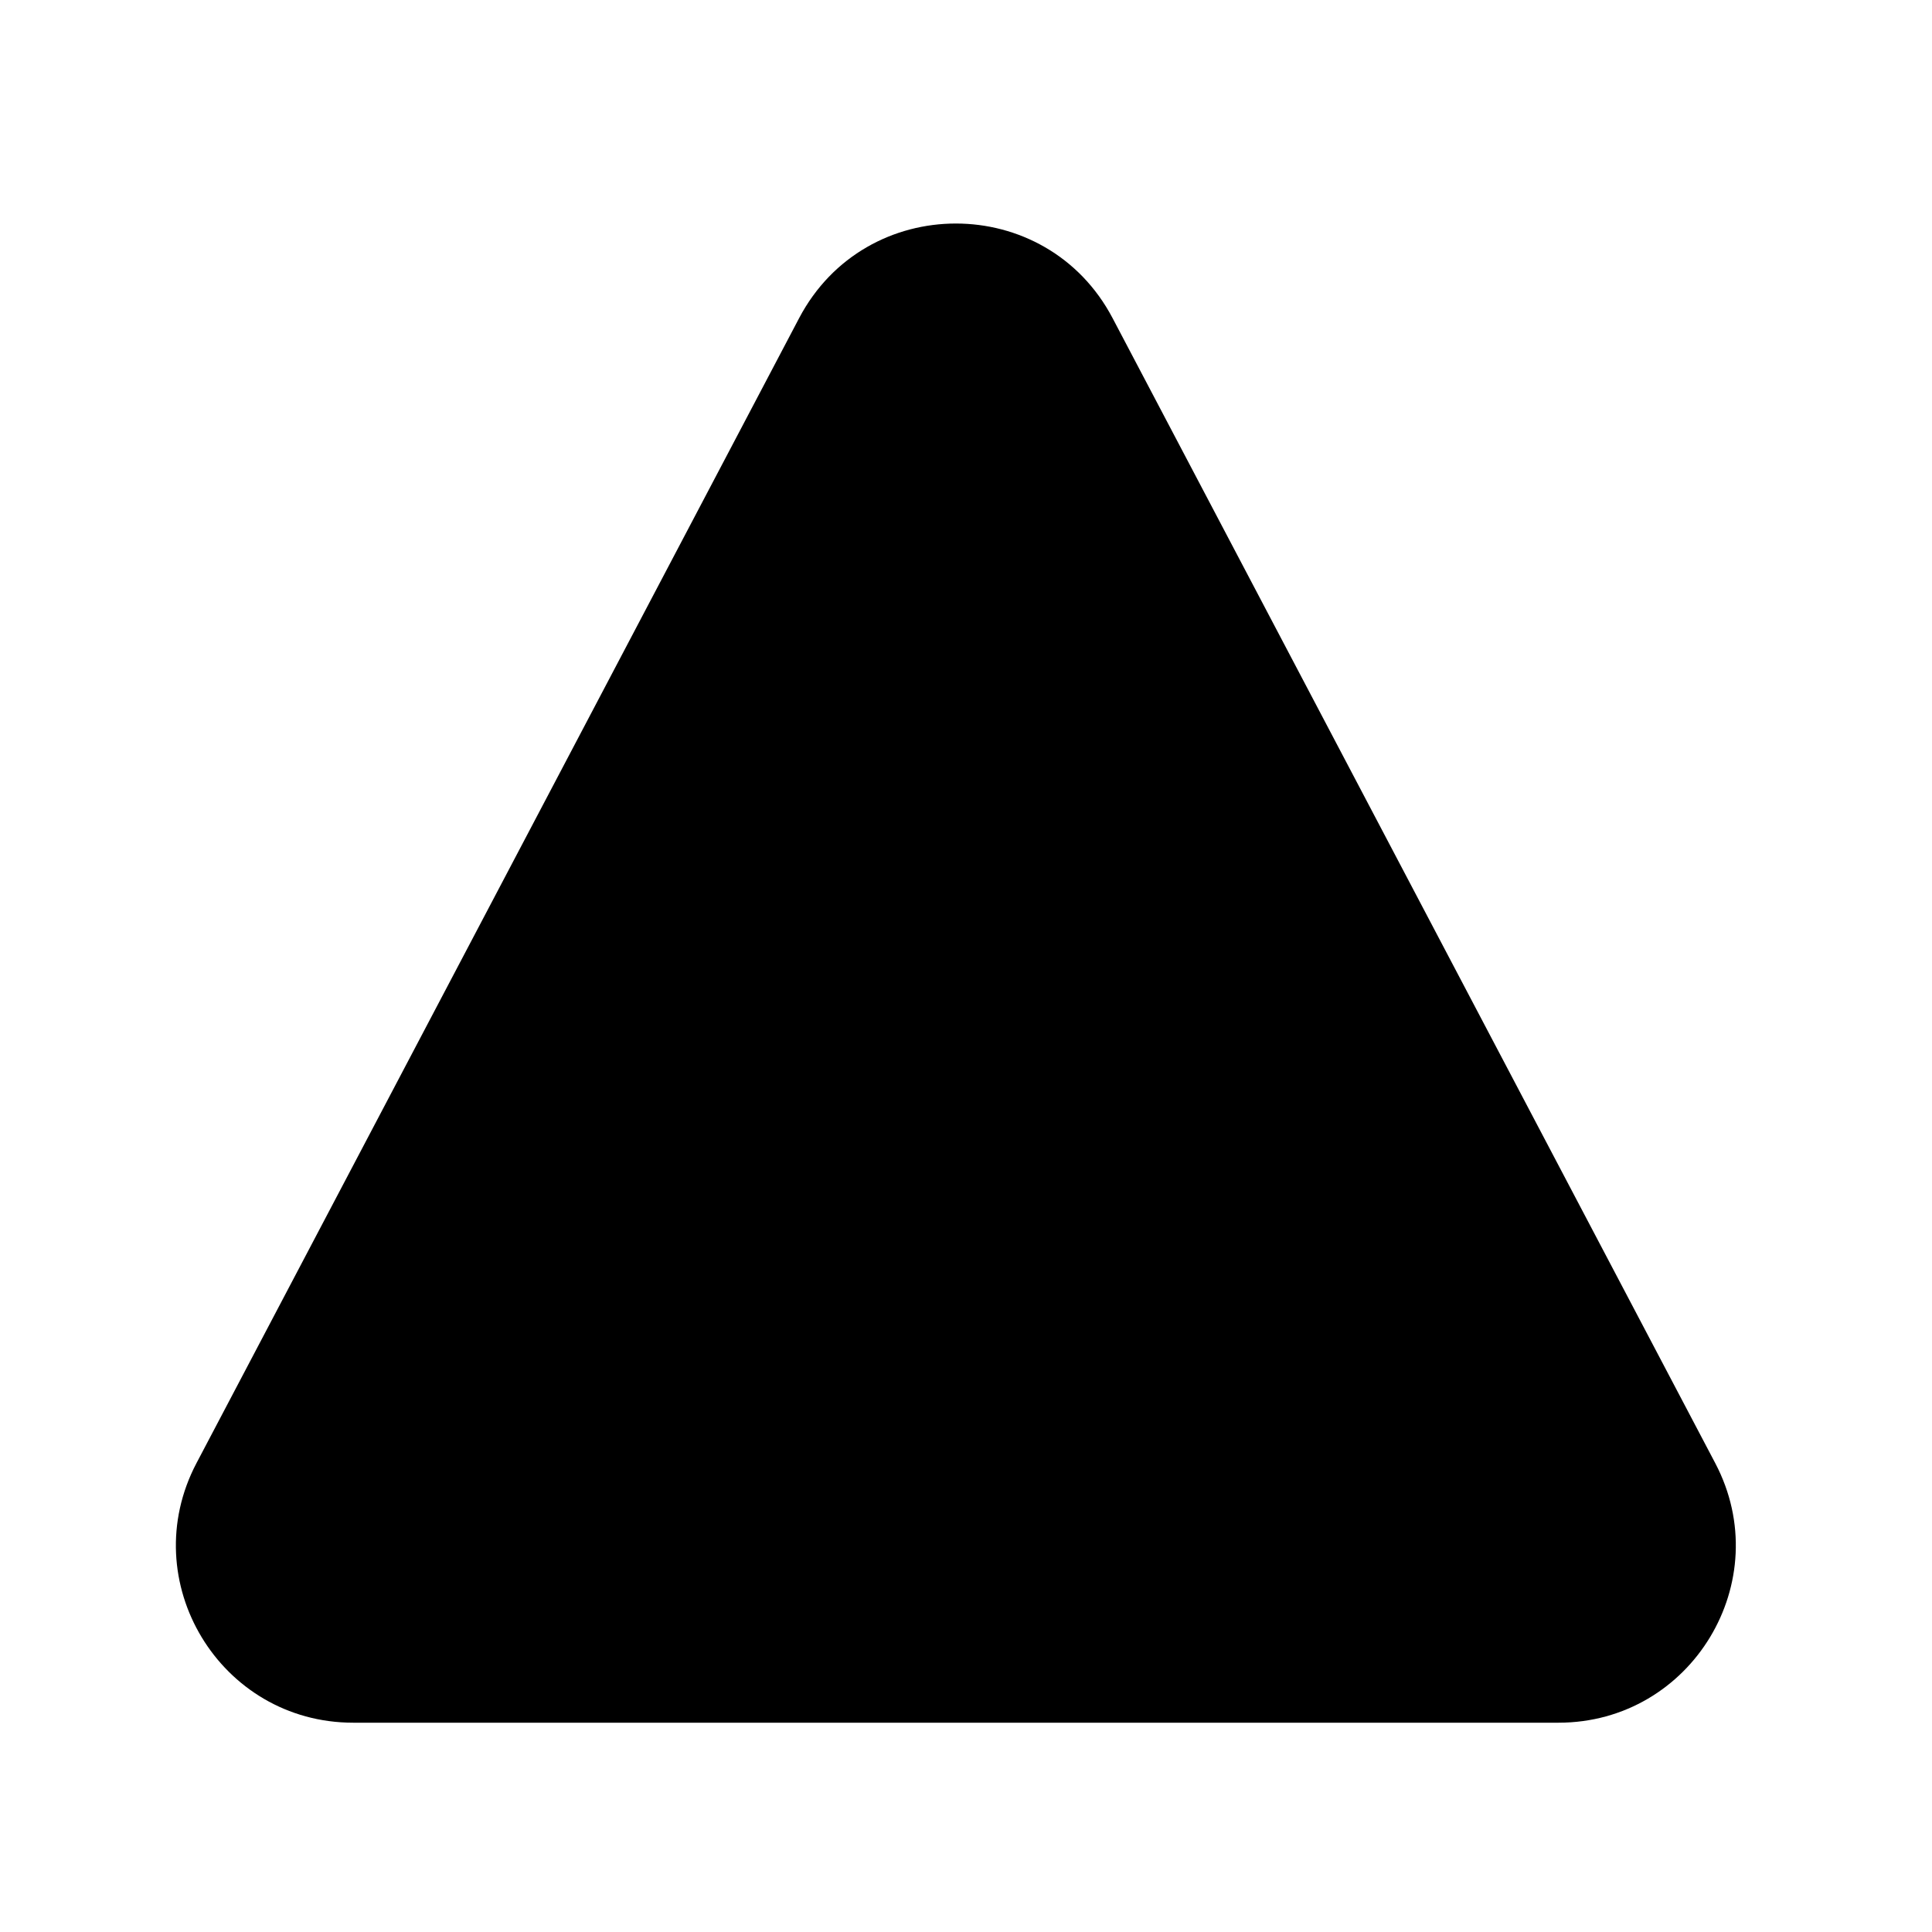
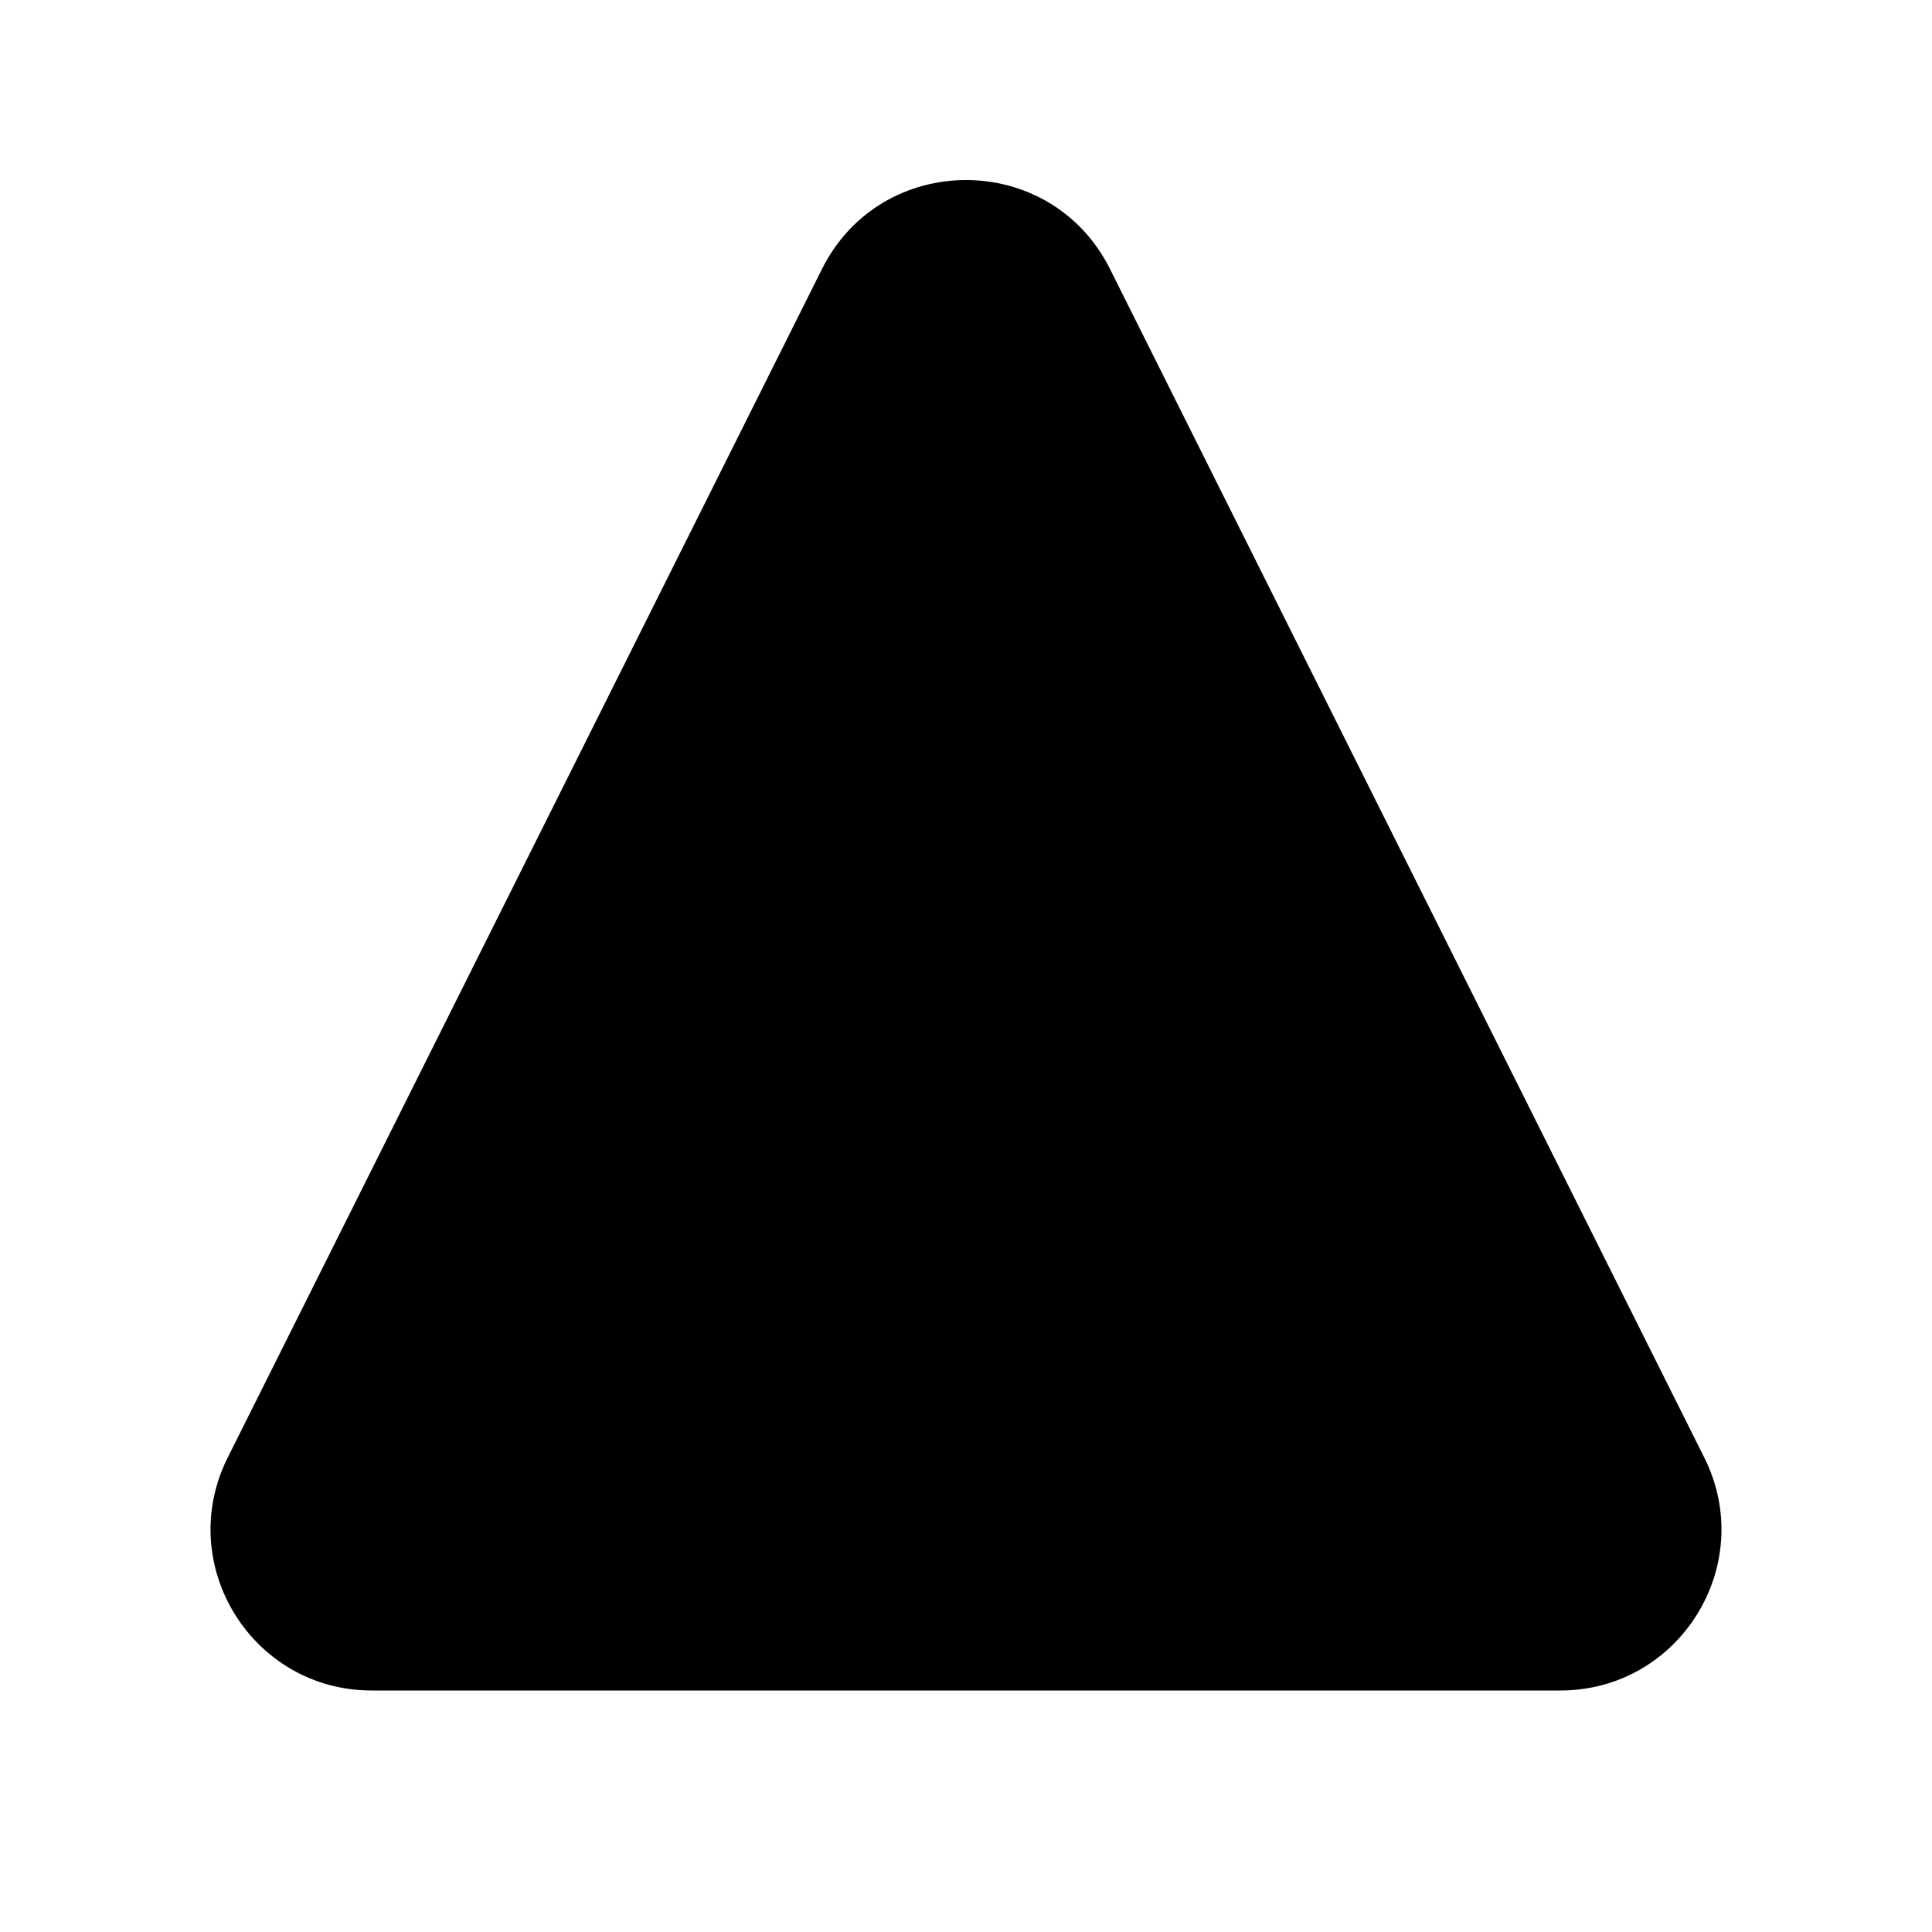
<svg xmlns="http://www.w3.org/2000/svg" width="24" height="24" viewBox="0 0 24 24" fill="none">
  <g class="oi-triangle-fill">
-     <path class="oi-fill" fill-rule="evenodd" clip-rule="evenodd" d="M9.927 3.952C10.752 2.385 12.996 2.385 13.821 3.952L21.307 18.175C22.078 19.64 21.015 21.4 19.36 21.4H4.388C2.732 21.4 1.67 19.64 2.441 18.175L9.927 3.952Z" fill="black" />
+     <path class="oi-fill" d="M13.789 3.342C13.052 1.868 10.948 1.868 10.211 3.342L2.829 18.106C2.164 19.435 3.131 21 4.618 21H19.382C20.869 21 21.836 19.435 21.171 18.106L13.789 3.342Z" fill="black" />
  </g>
</svg>
